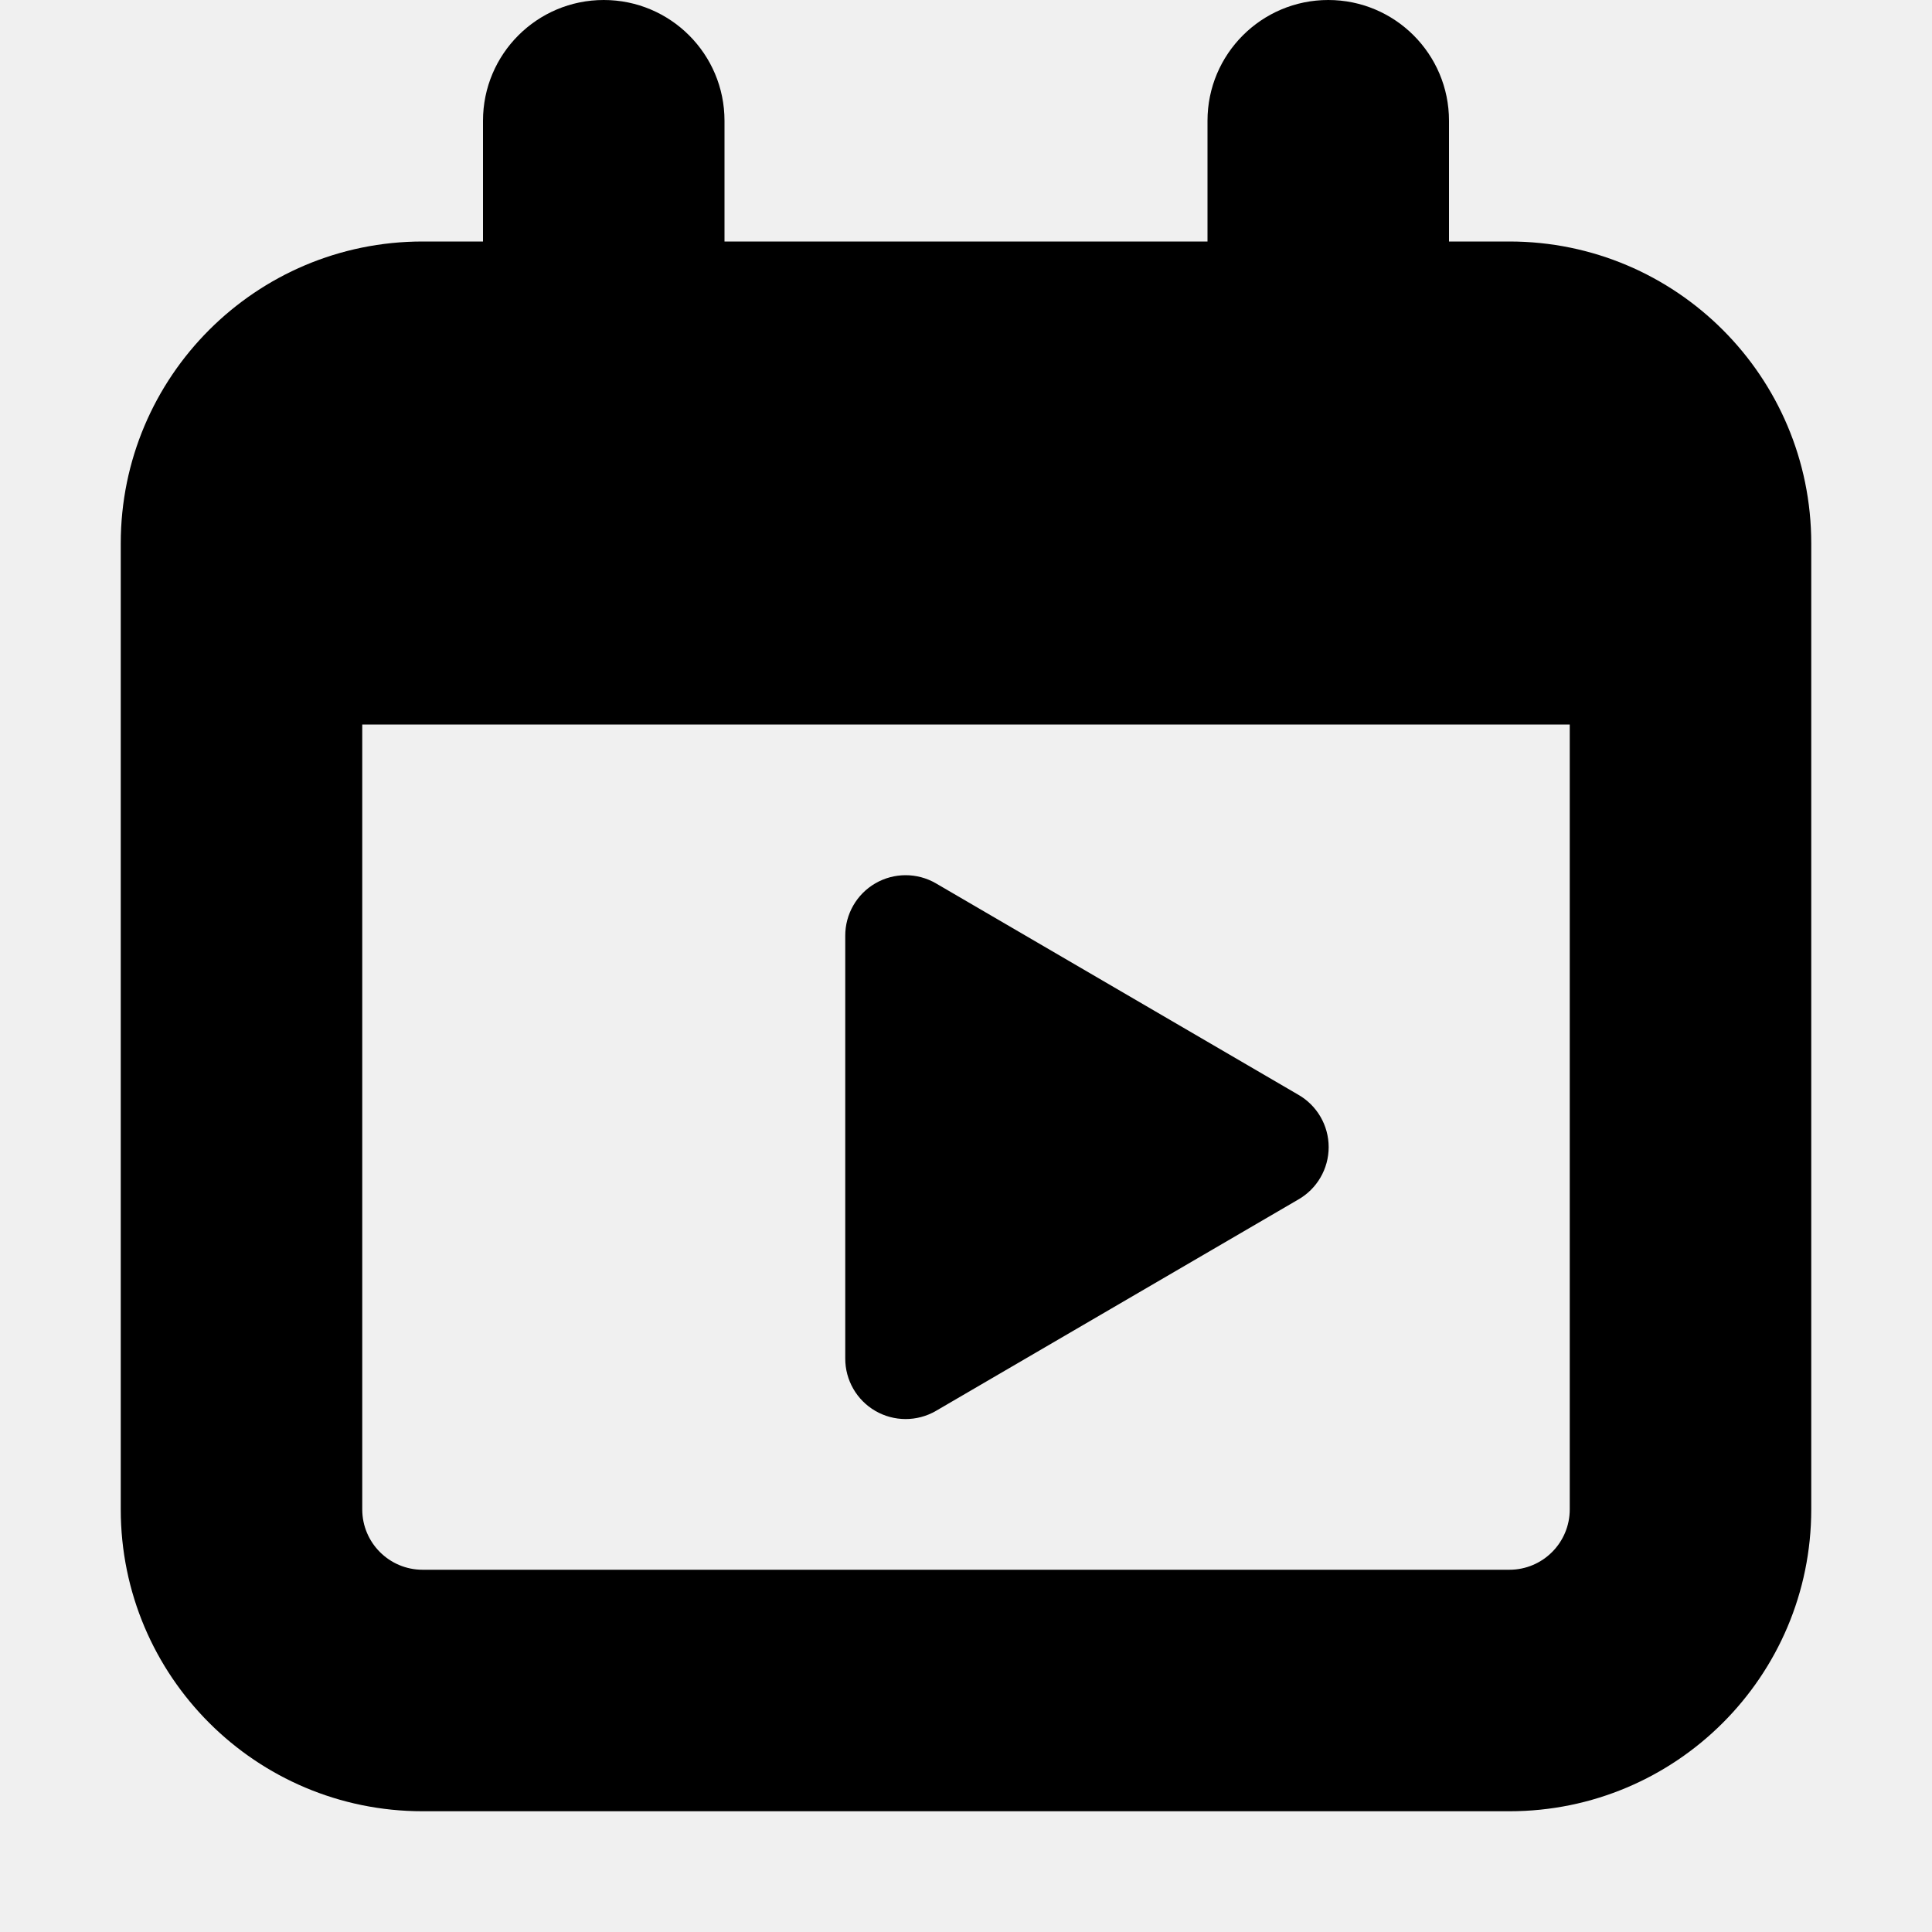
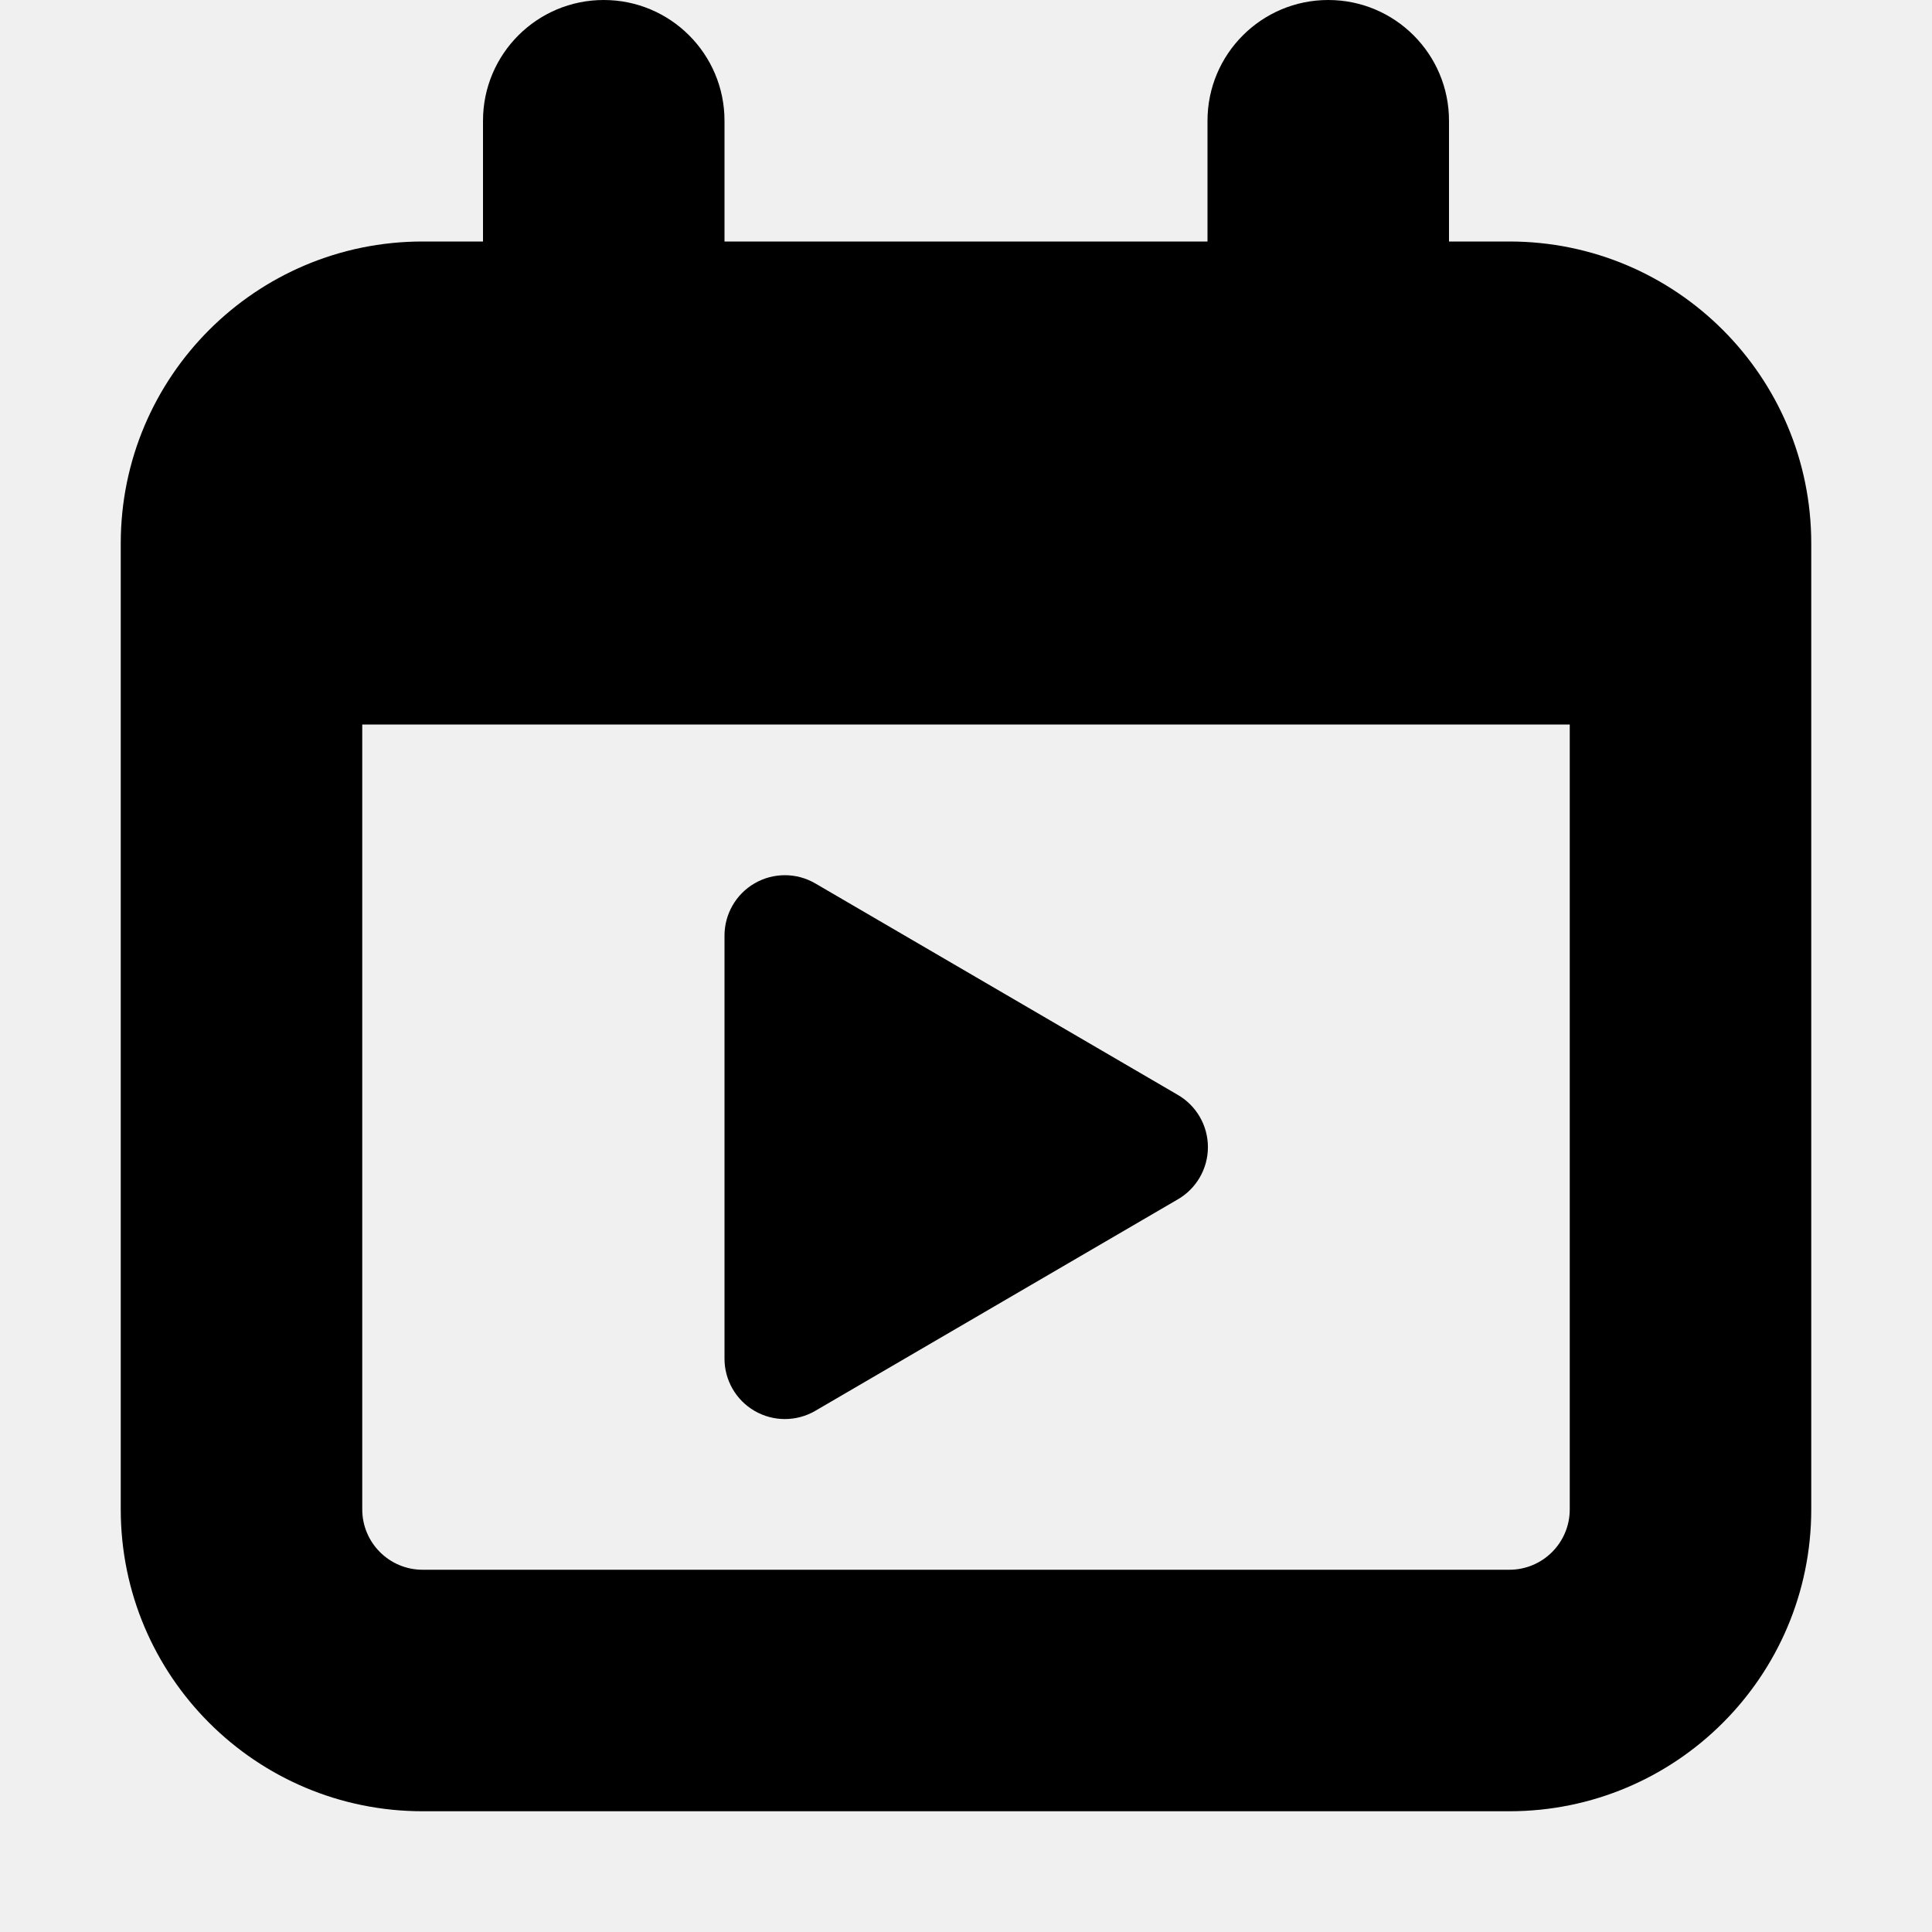
<svg xmlns="http://www.w3.org/2000/svg" viewBox="0 0 32 32">
  <style>path, rect { fill: #000; } @media (prefers-color-scheme: dark) { path, rect { fill: #fff; } }</style>
  <path fill-rule="evenodd" d="M7 4h18a5 5 0 0 1 5 5v16a5 5 0 0 1-5 5H7a5 5 0 0 1-5-5V9a5 5 0 0 1 5-5zm-1 8v13a1 1 0 0 0 1 1h18a1 1 0 0 0 1-1V12z" />
  <rect x="8" y="0" width="4" height="8" rx="2" />
  <rect x="20" y="0" width="4" height="8" rx="2" />
-   <path d="M14 15.5v7a1 1 0 0 0 1.5.87l6-3.5a1 1 0 0 0 0-1.74l-6-3.5A1 1 0 0 0 14 15.5z" />
+   <path d="M12 15.5v7a1 1 0 0 0 1.5.87l6-3.5a1 1 0 0 0 0-1.74l-6-3.5A1 1 0 0 0 12 15.5z" />
</svg>
